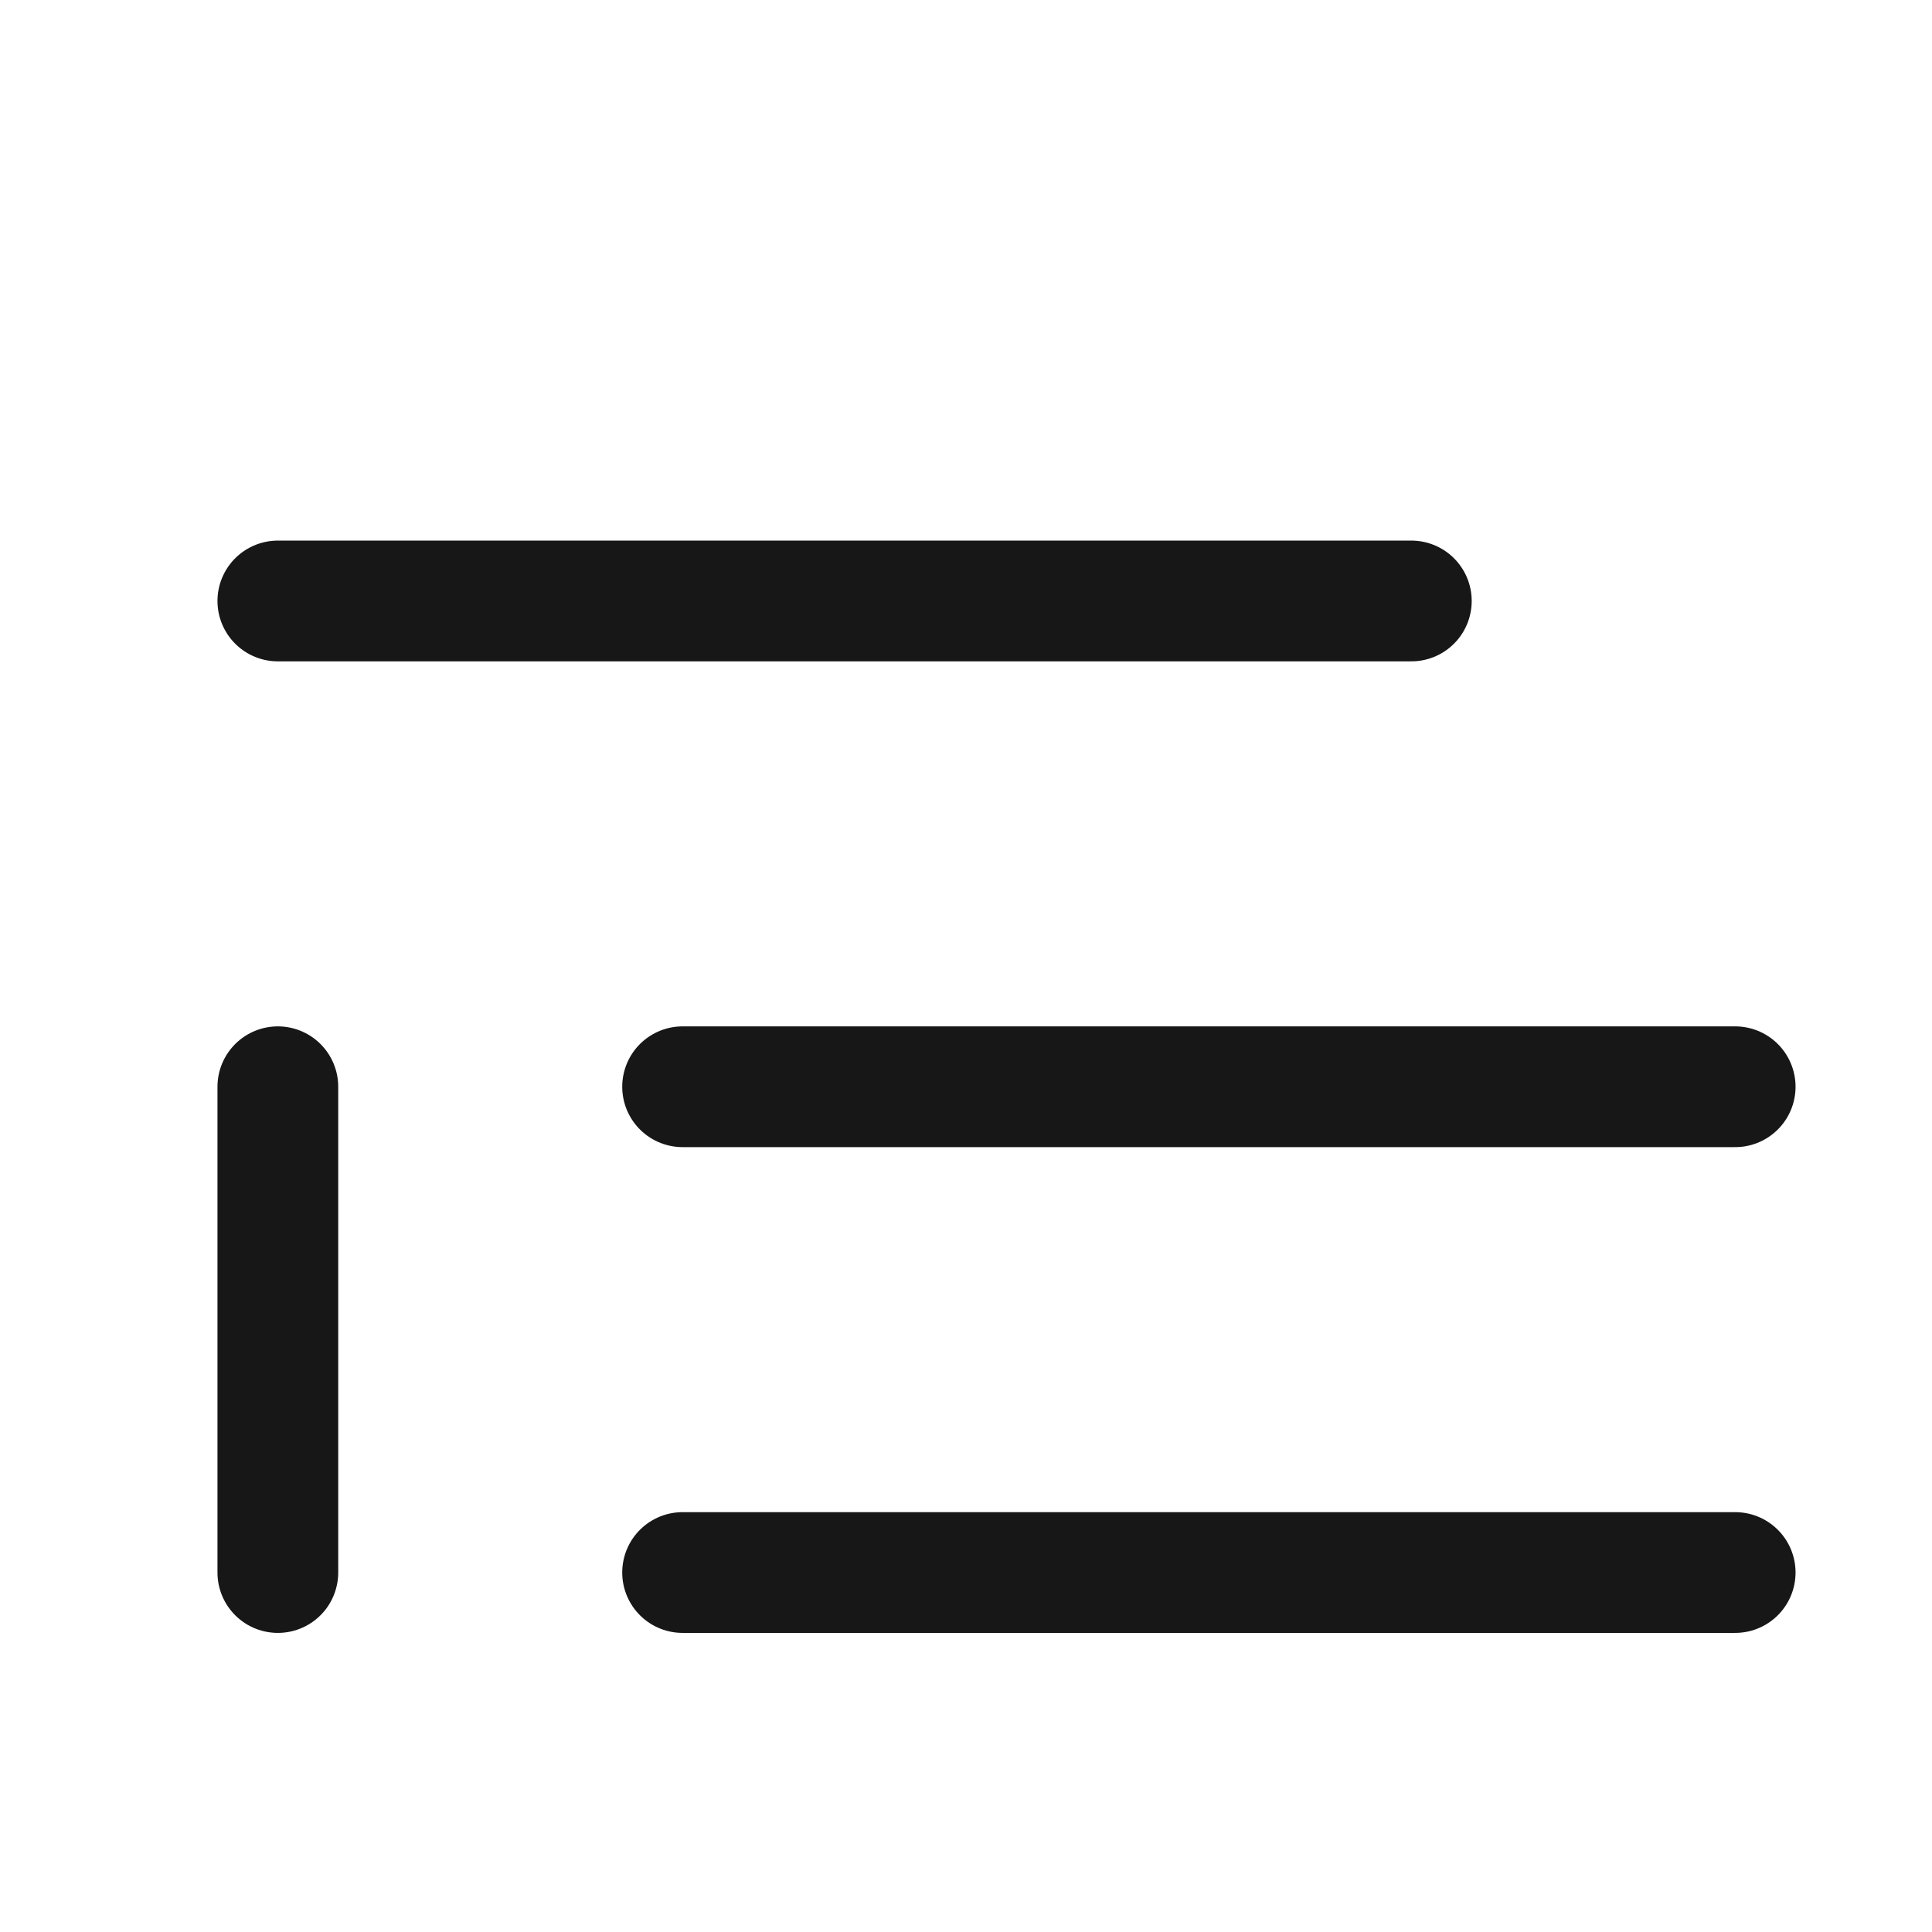
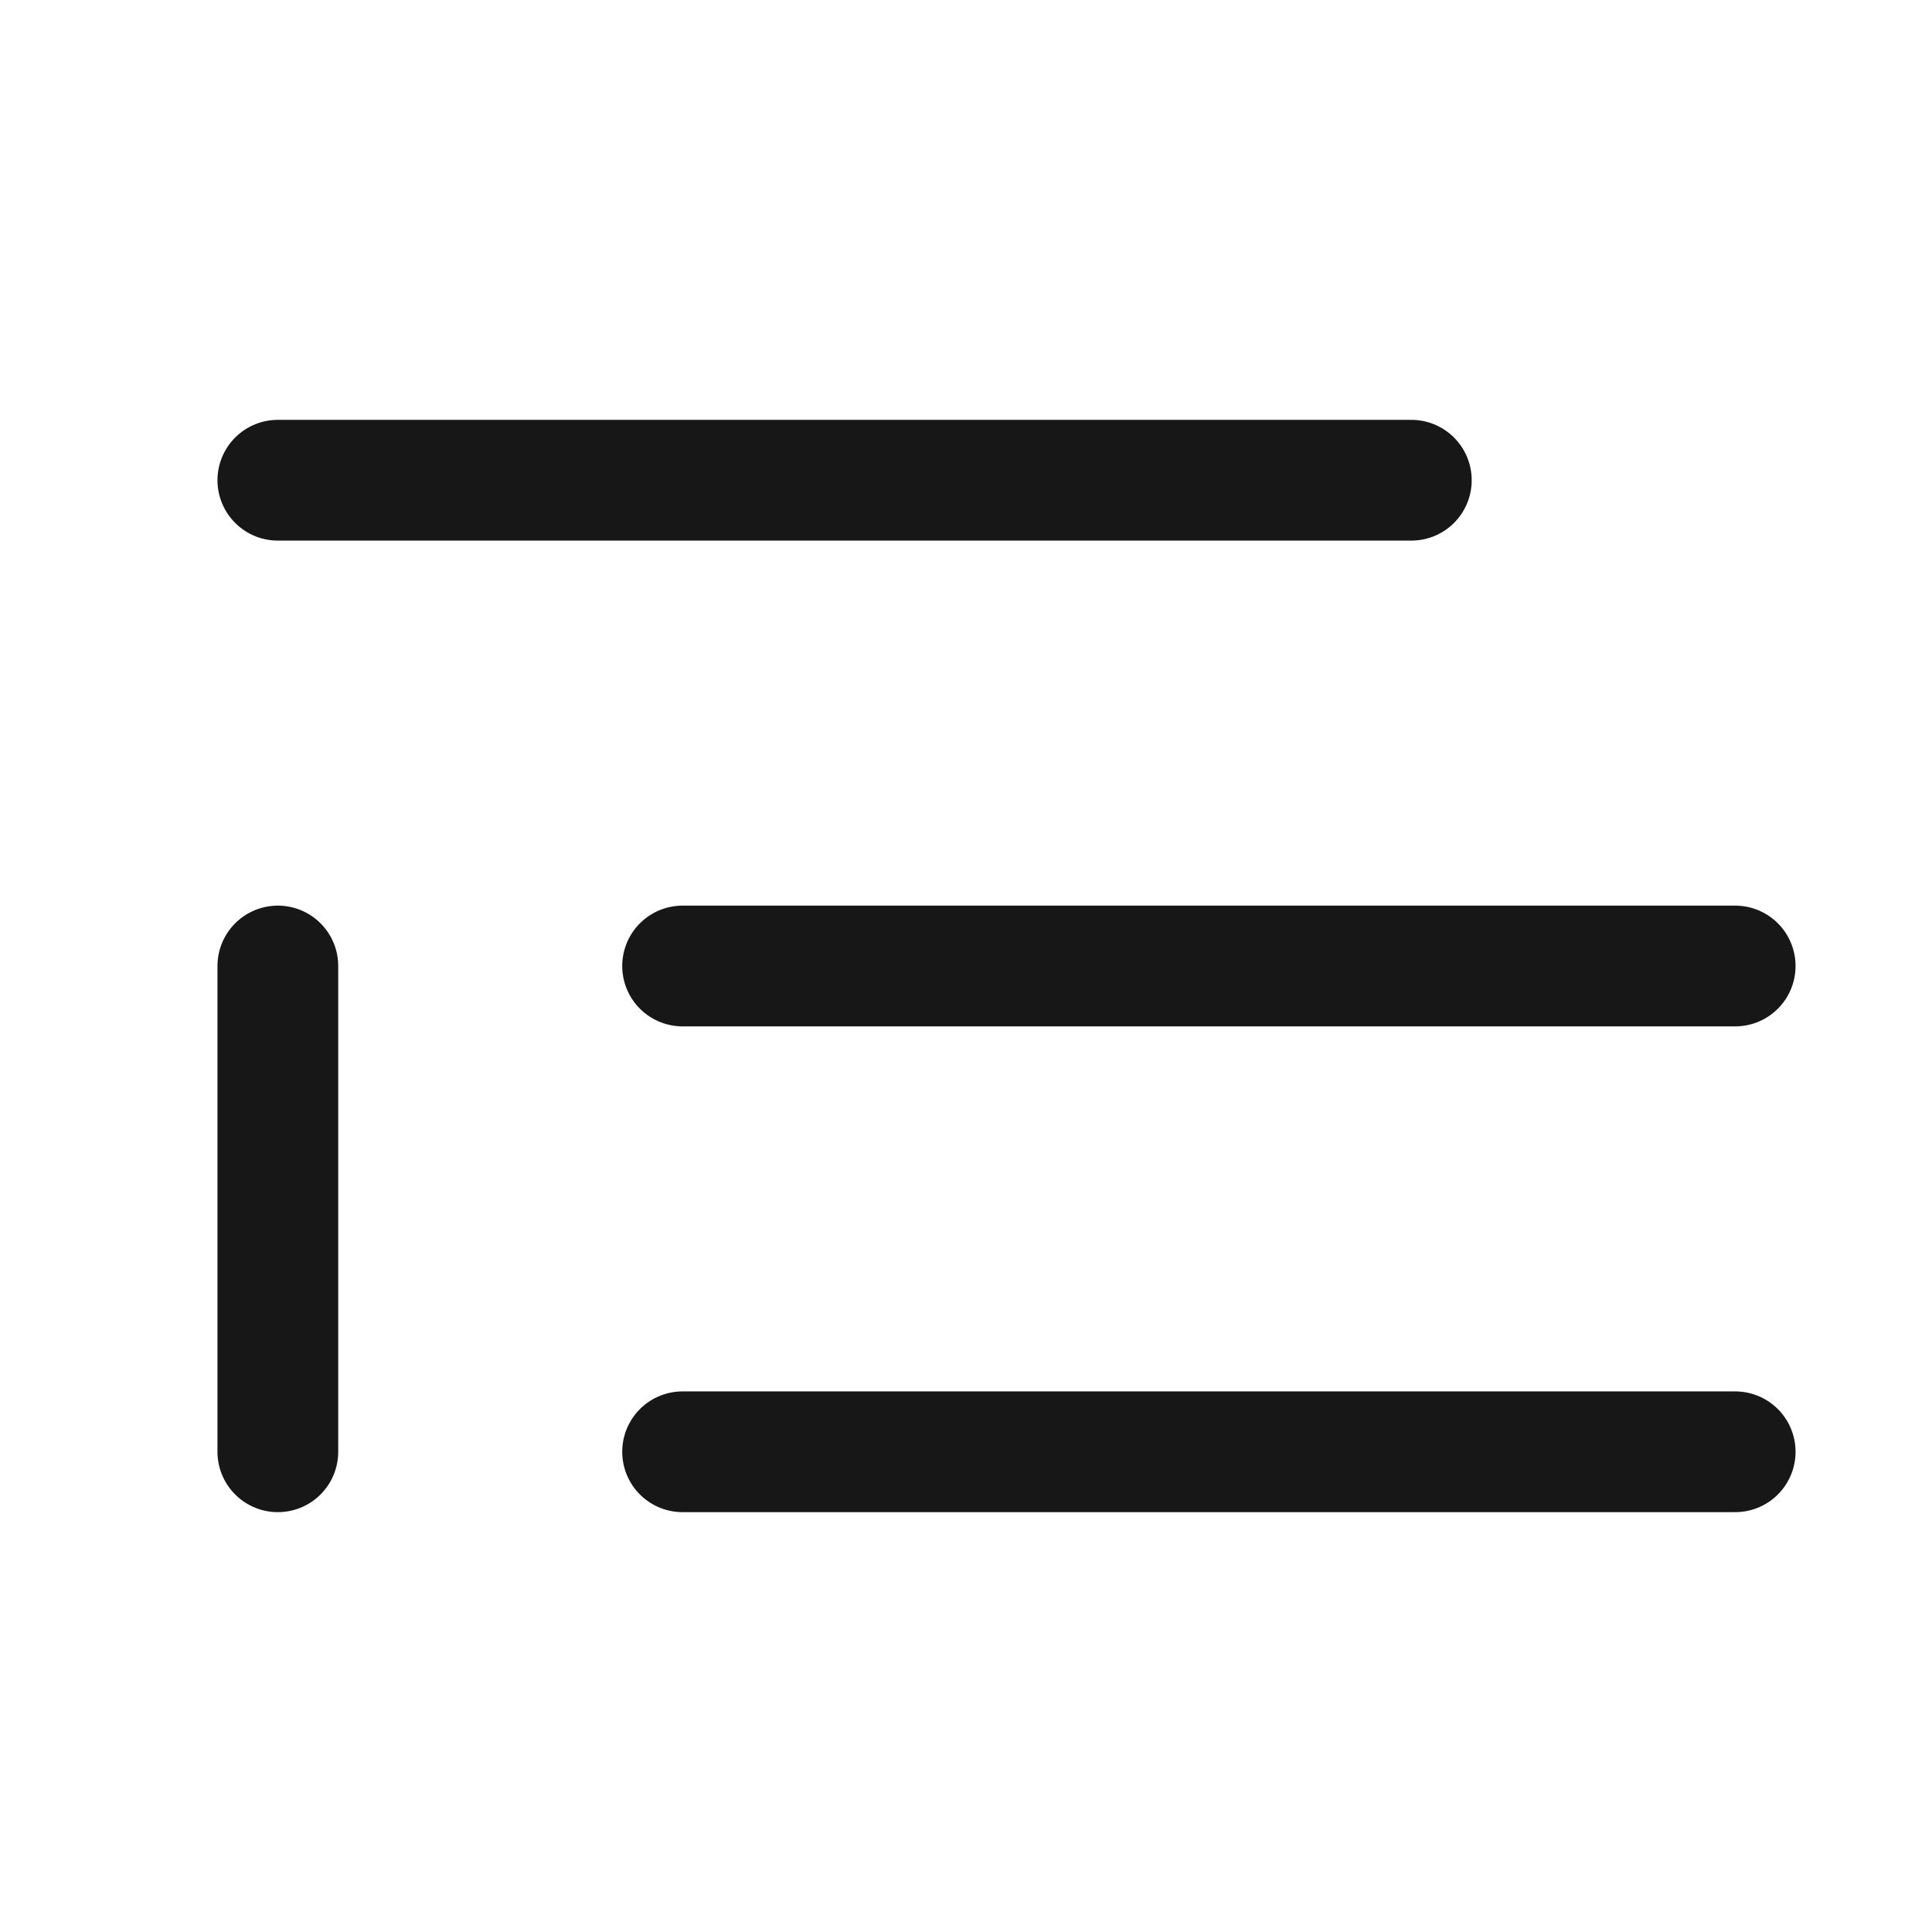
<svg xmlns="http://www.w3.org/2000/svg" width="16" height="16" viewBox="0 0 16 16" fill="none">
-   <path d="M11.688 4.977H2.301" stroke="#171717" stroke-linecap="round" stroke-linejoin="round" />
-   <path d="M14.37 9H5.653" stroke="#171717" stroke-linecap="round" stroke-linejoin="round" />
-   <path d="M14.37 13.023H5.653" stroke="#171717" stroke-linecap="round" stroke-linejoin="round" />
-   <path d="M2.301 9V13.023" stroke="#171717" stroke-linecap="round" stroke-linejoin="round" />
+   <path d="M11.688 3.977H2.301" stroke="#171717" stroke-linecap="round" stroke-linejoin="round" />
+   <path d="M14.37 8H5.653" stroke="#171717" stroke-linecap="round" stroke-linejoin="round" />
+   <path d="M14.37 12.023H5.653" stroke="#171717" stroke-linecap="round" stroke-linejoin="round" />
+   <path d="M2.301 8V12.023" stroke="#171717" stroke-linecap="round" stroke-linejoin="round" />
</svg>
